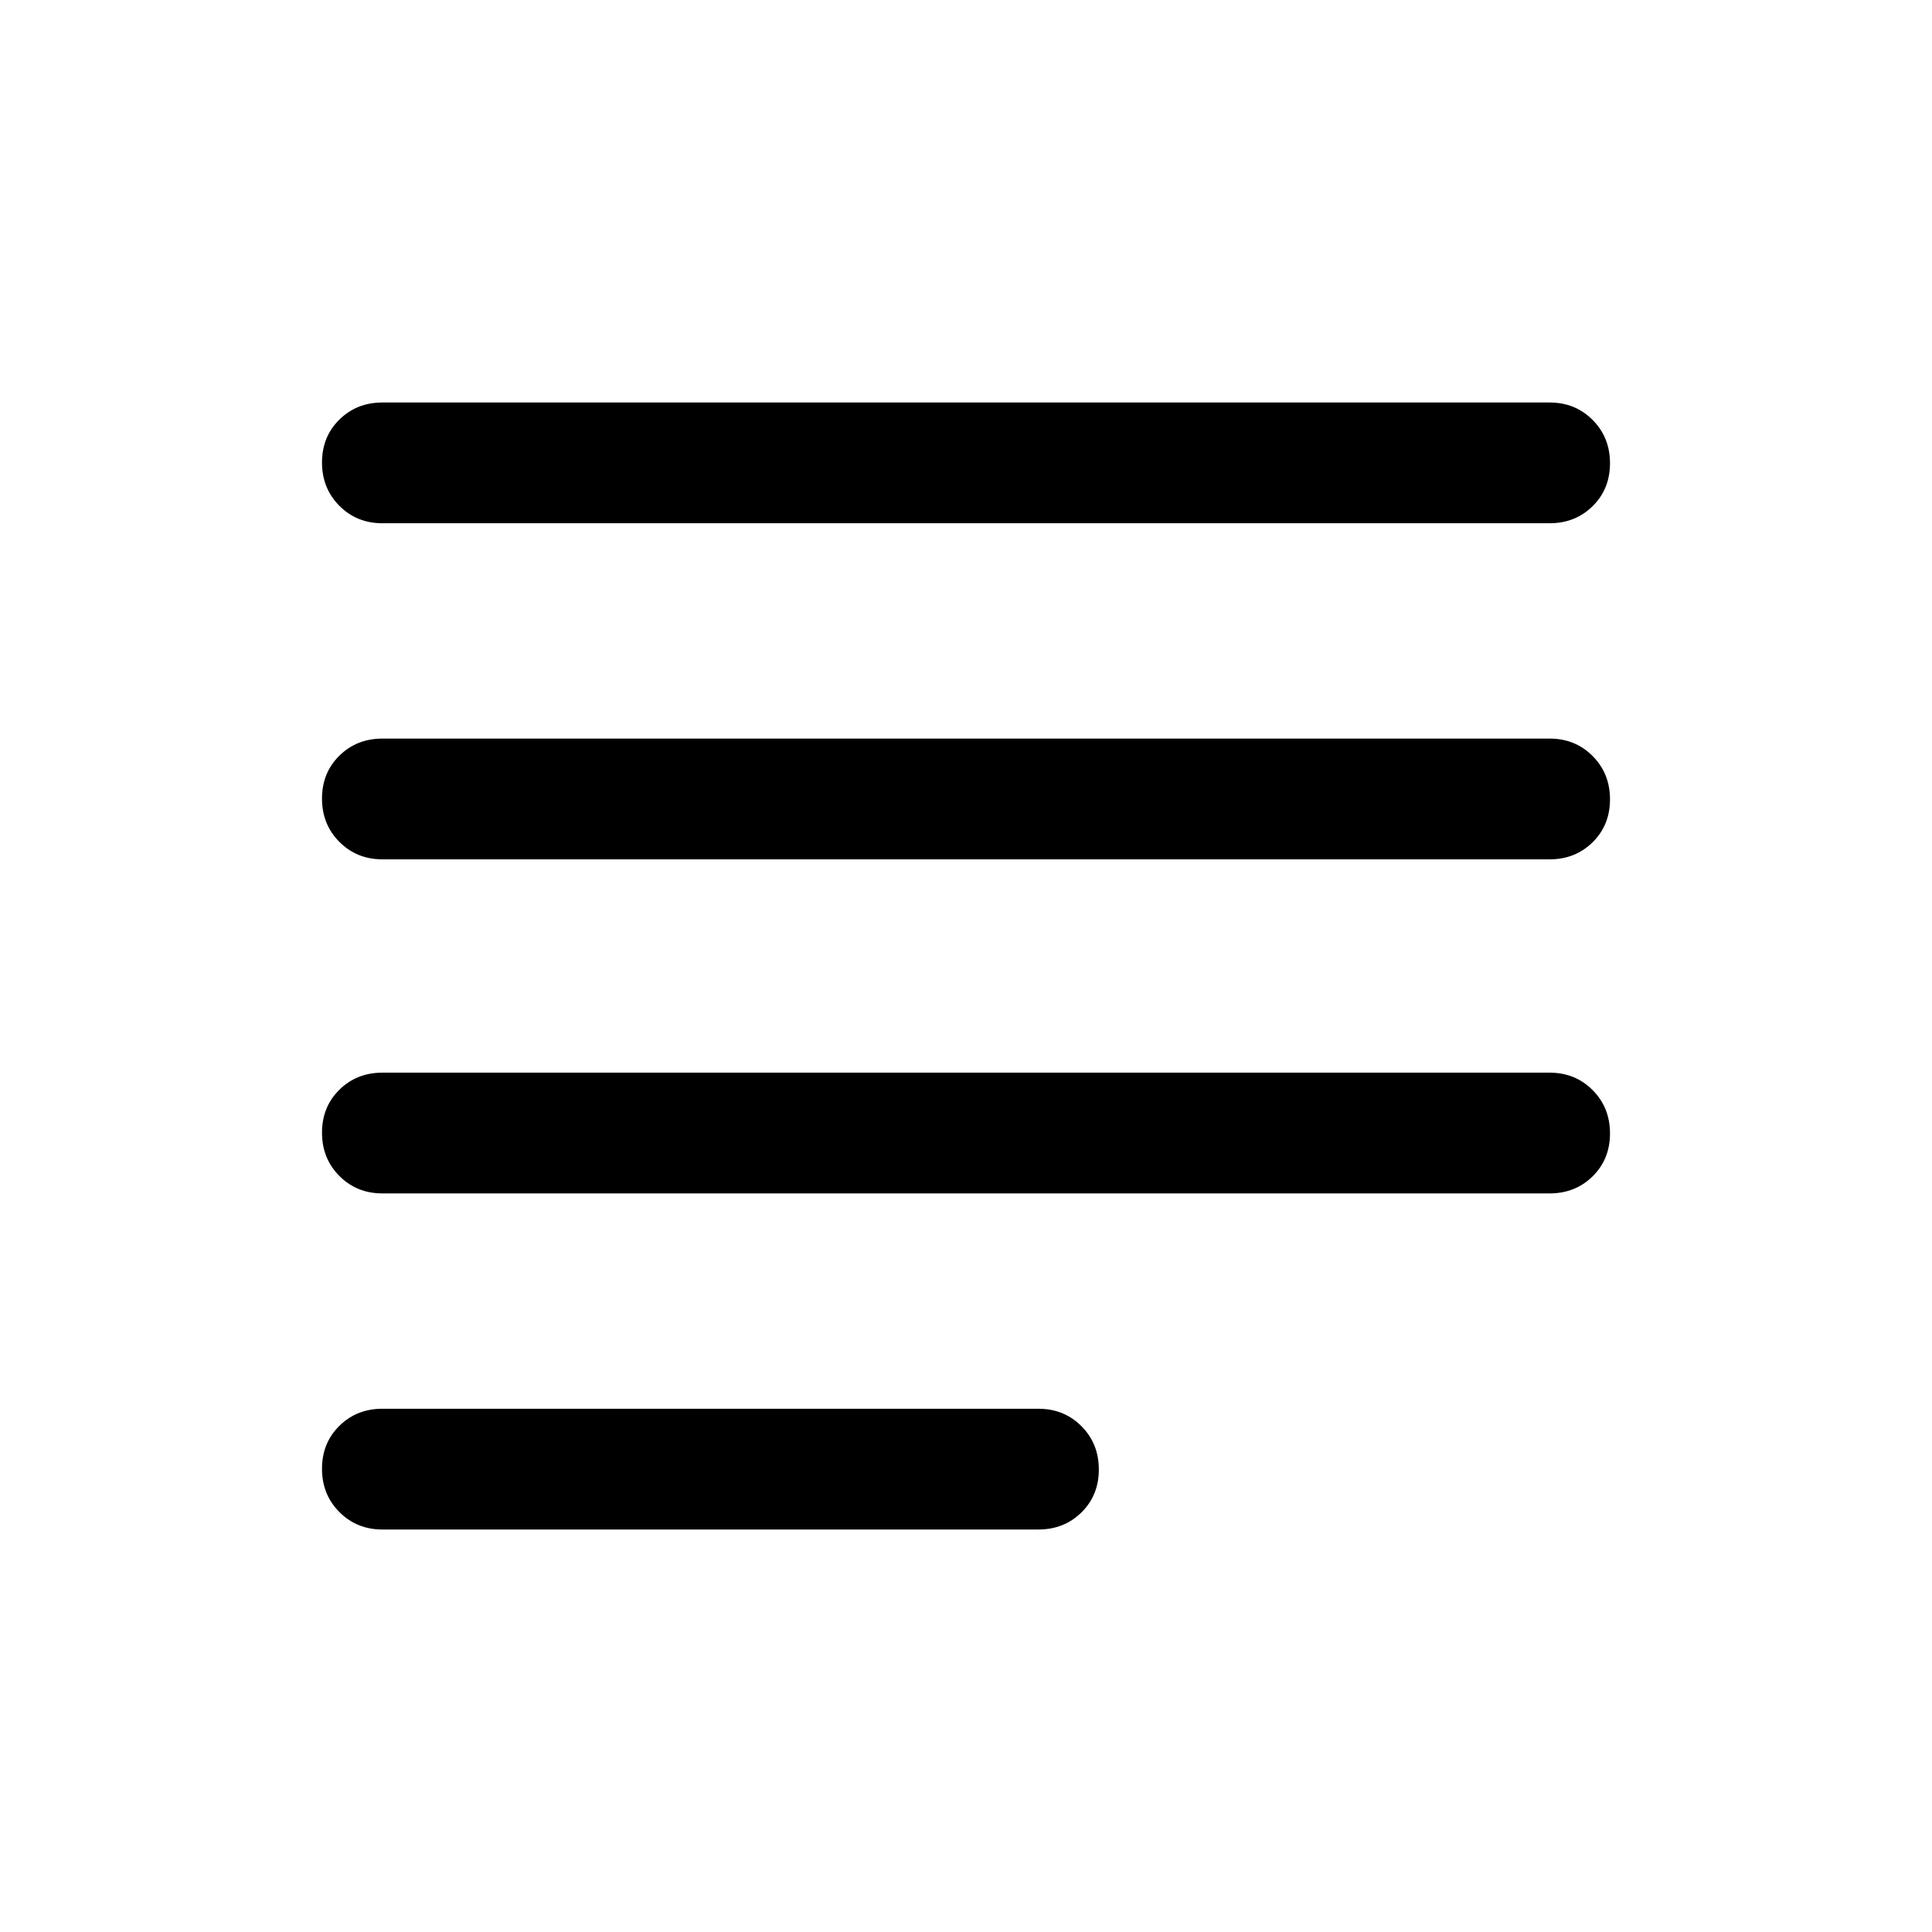
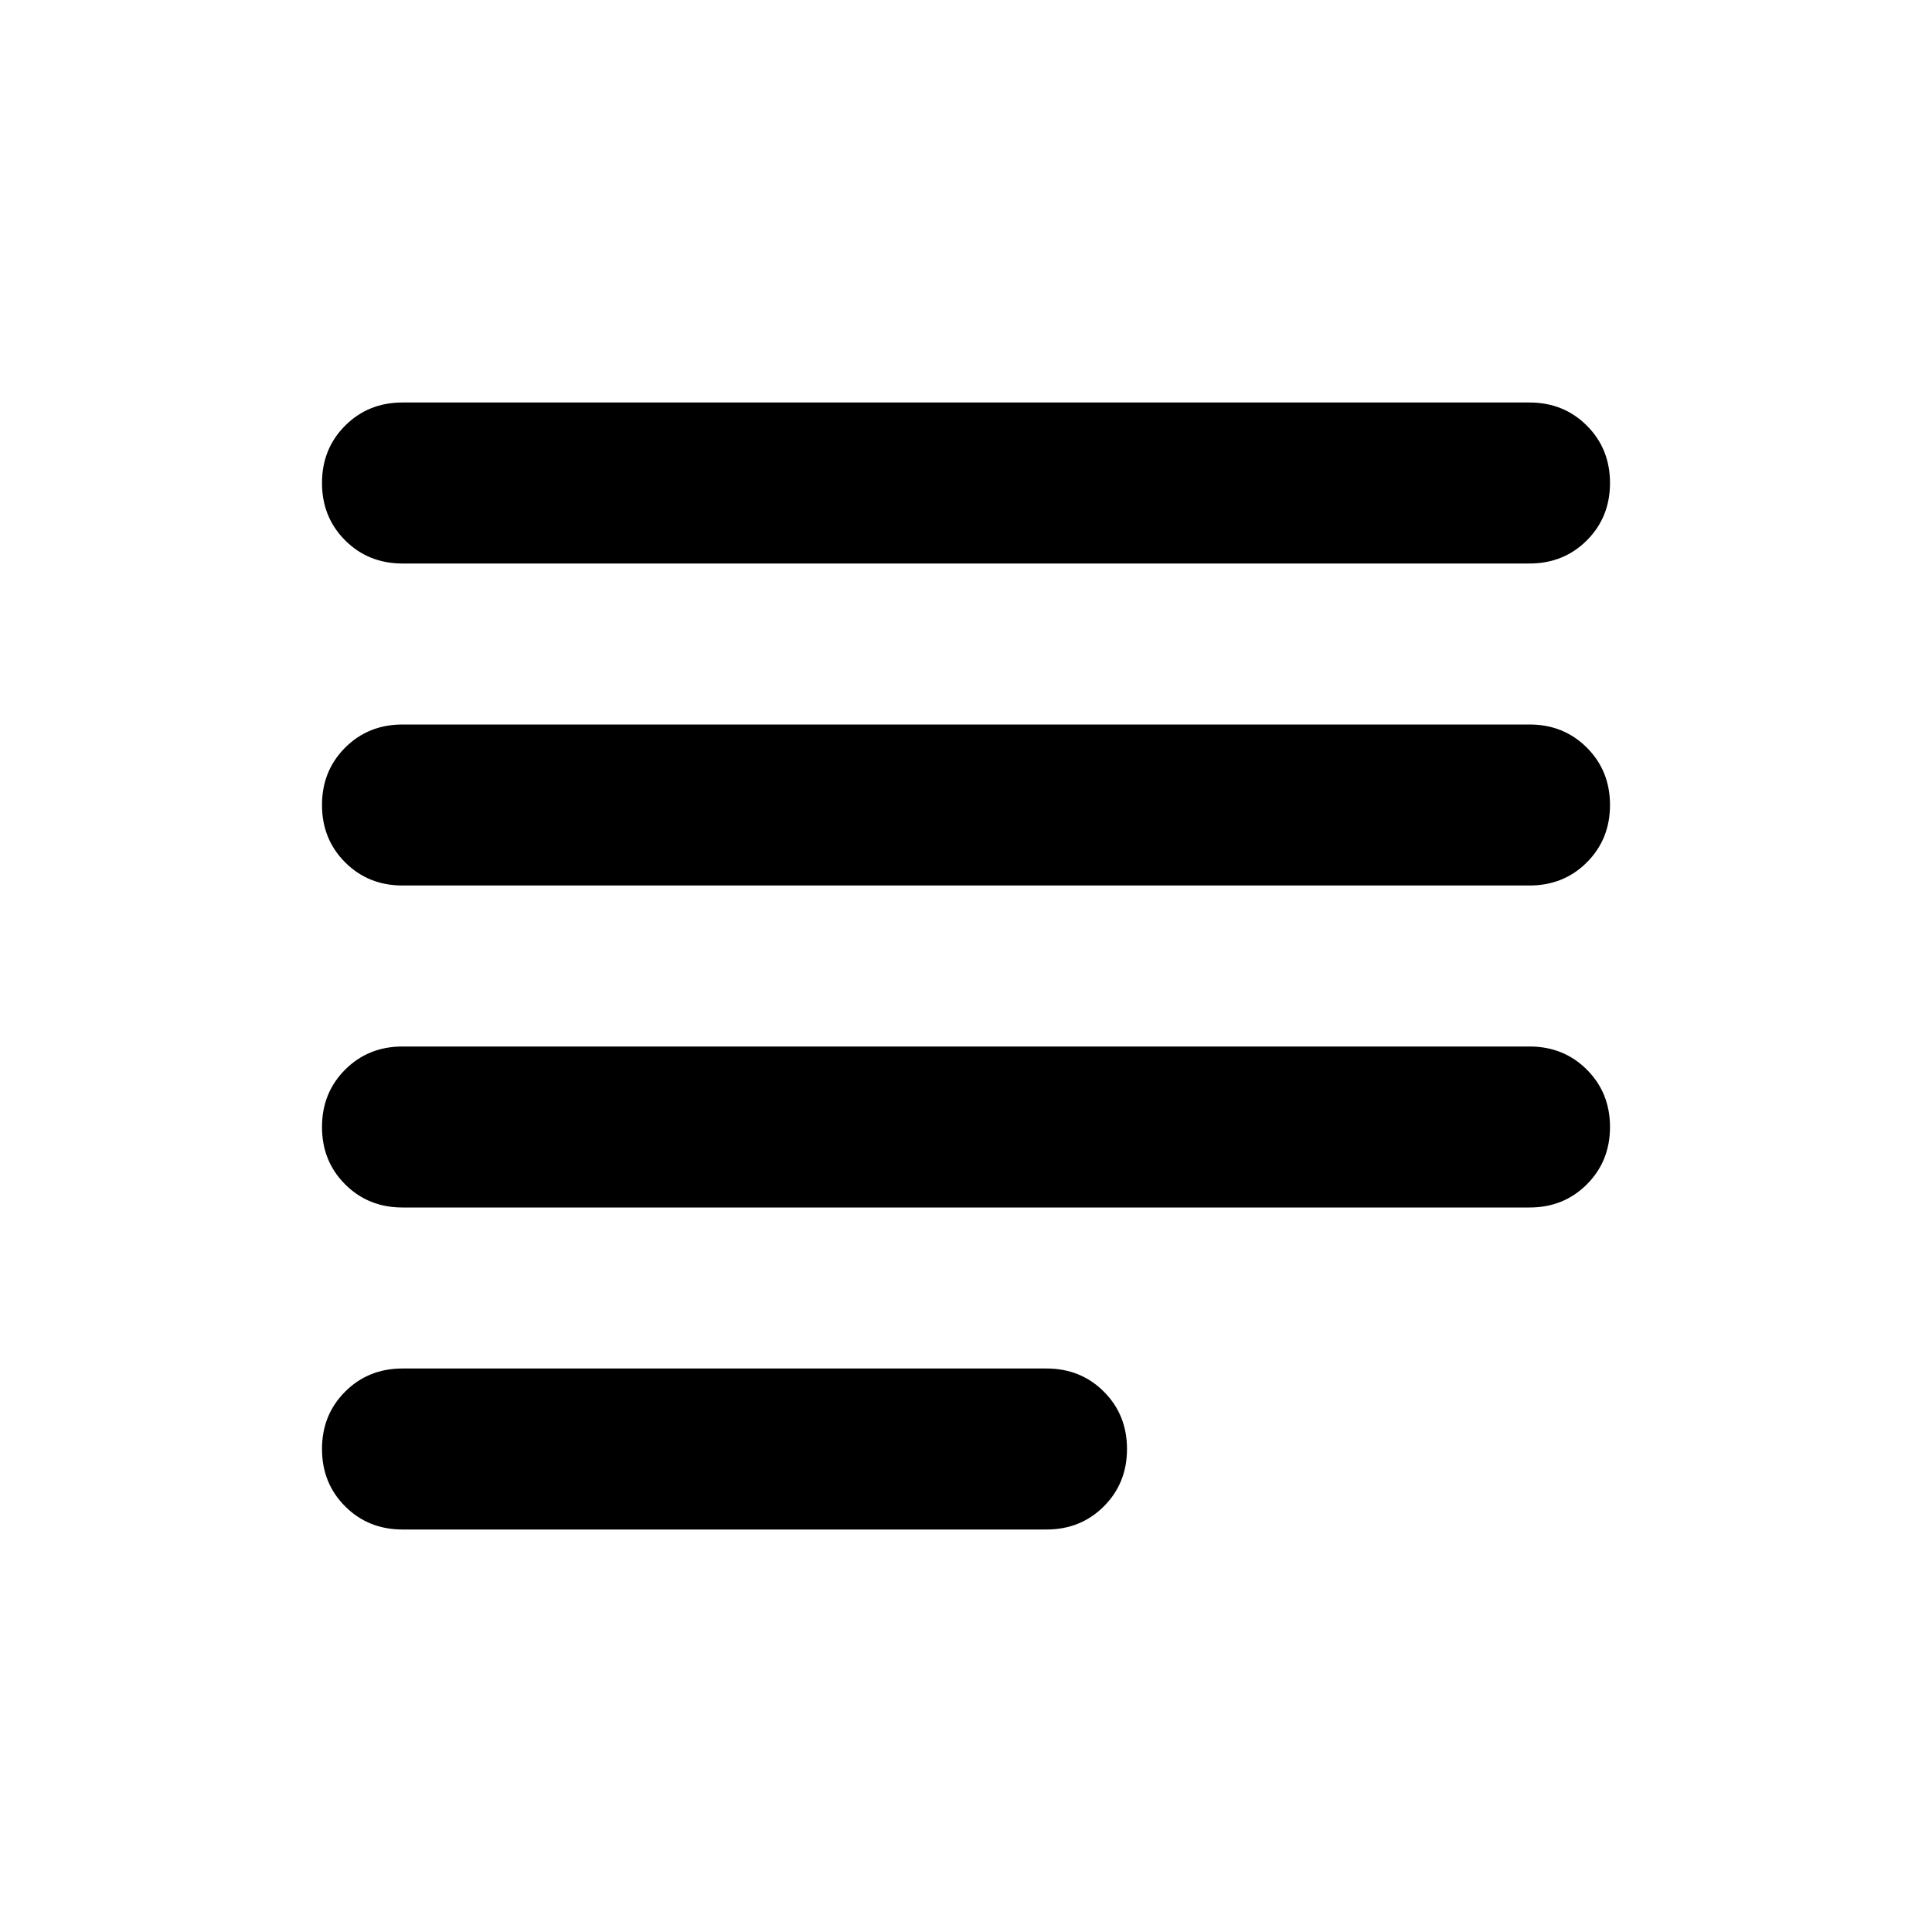
<svg xmlns="http://www.w3.org/2000/svg" width="48" height="48" viewBox="0 -960 960 960">
-   <path d="M190-200q-12.75 0-21.37-8.68-8.63-8.67-8.63-21.5 0-12.82 8.63-21.32 8.62-8.5 21.37-8.5h326q12.75 0 21.38 8.68 8.62 8.67 8.62 21.5 0 12.82-8.62 21.32-8.63 8.5-21.38 8.5H190Zm0-167q-12.75 0-21.37-8.68-8.63-8.67-8.63-21.5 0-12.82 8.63-21.32 8.62-8.5 21.37-8.5h580q12.75 0 21.38 8.68 8.62 8.67 8.62 21.5 0 12.82-8.62 21.32-8.63 8.5-21.38 8.5H190Zm0-166q-12.75 0-21.37-8.68-8.63-8.67-8.63-21.5 0-12.82 8.63-21.32 8.62-8.5 21.37-8.5h580q12.75 0 21.38 8.68 8.62 8.67 8.62 21.5 0 12.82-8.62 21.32-8.63 8.5-21.38 8.5H190Zm0-167q-12.75 0-21.37-8.68-8.63-8.67-8.63-21.5 0-12.82 8.63-21.32 8.62-8.5 21.37-8.5h580q12.75 0 21.38 8.68 8.62 8.67 8.62 21.5 0 12.82-8.62 21.32-8.63 8.5-21.38 8.5H190Z" />
+   <path d="M200-200q-17 0-28.5-11.5T160-240q0-17 11.5-28.5T200-280h320q17 0 28.5 11.5T560-240q0 17-11.5 28.5T520-200H200Zm0-160q-17 0-28.5-11.5T160-400q0-17 11.5-28.5T200-440h560q17 0 28.5 11.5T800-400q0 17-11.5 28.5T760-360H200Zm0-160q-17 0-28.5-11.5T160-560q0-17 11.5-28.5T200-600h560q17 0 28.5 11.5T800-560q0 17-11.5 28.5T760-520H200Zm0-160q-17 0-28.5-11.5T160-720q0-17 11.5-28.5T200-760h560q17 0 28.5 11.5T800-720q0 17-11.5 28.5T760-680H200Z" />
</svg>
